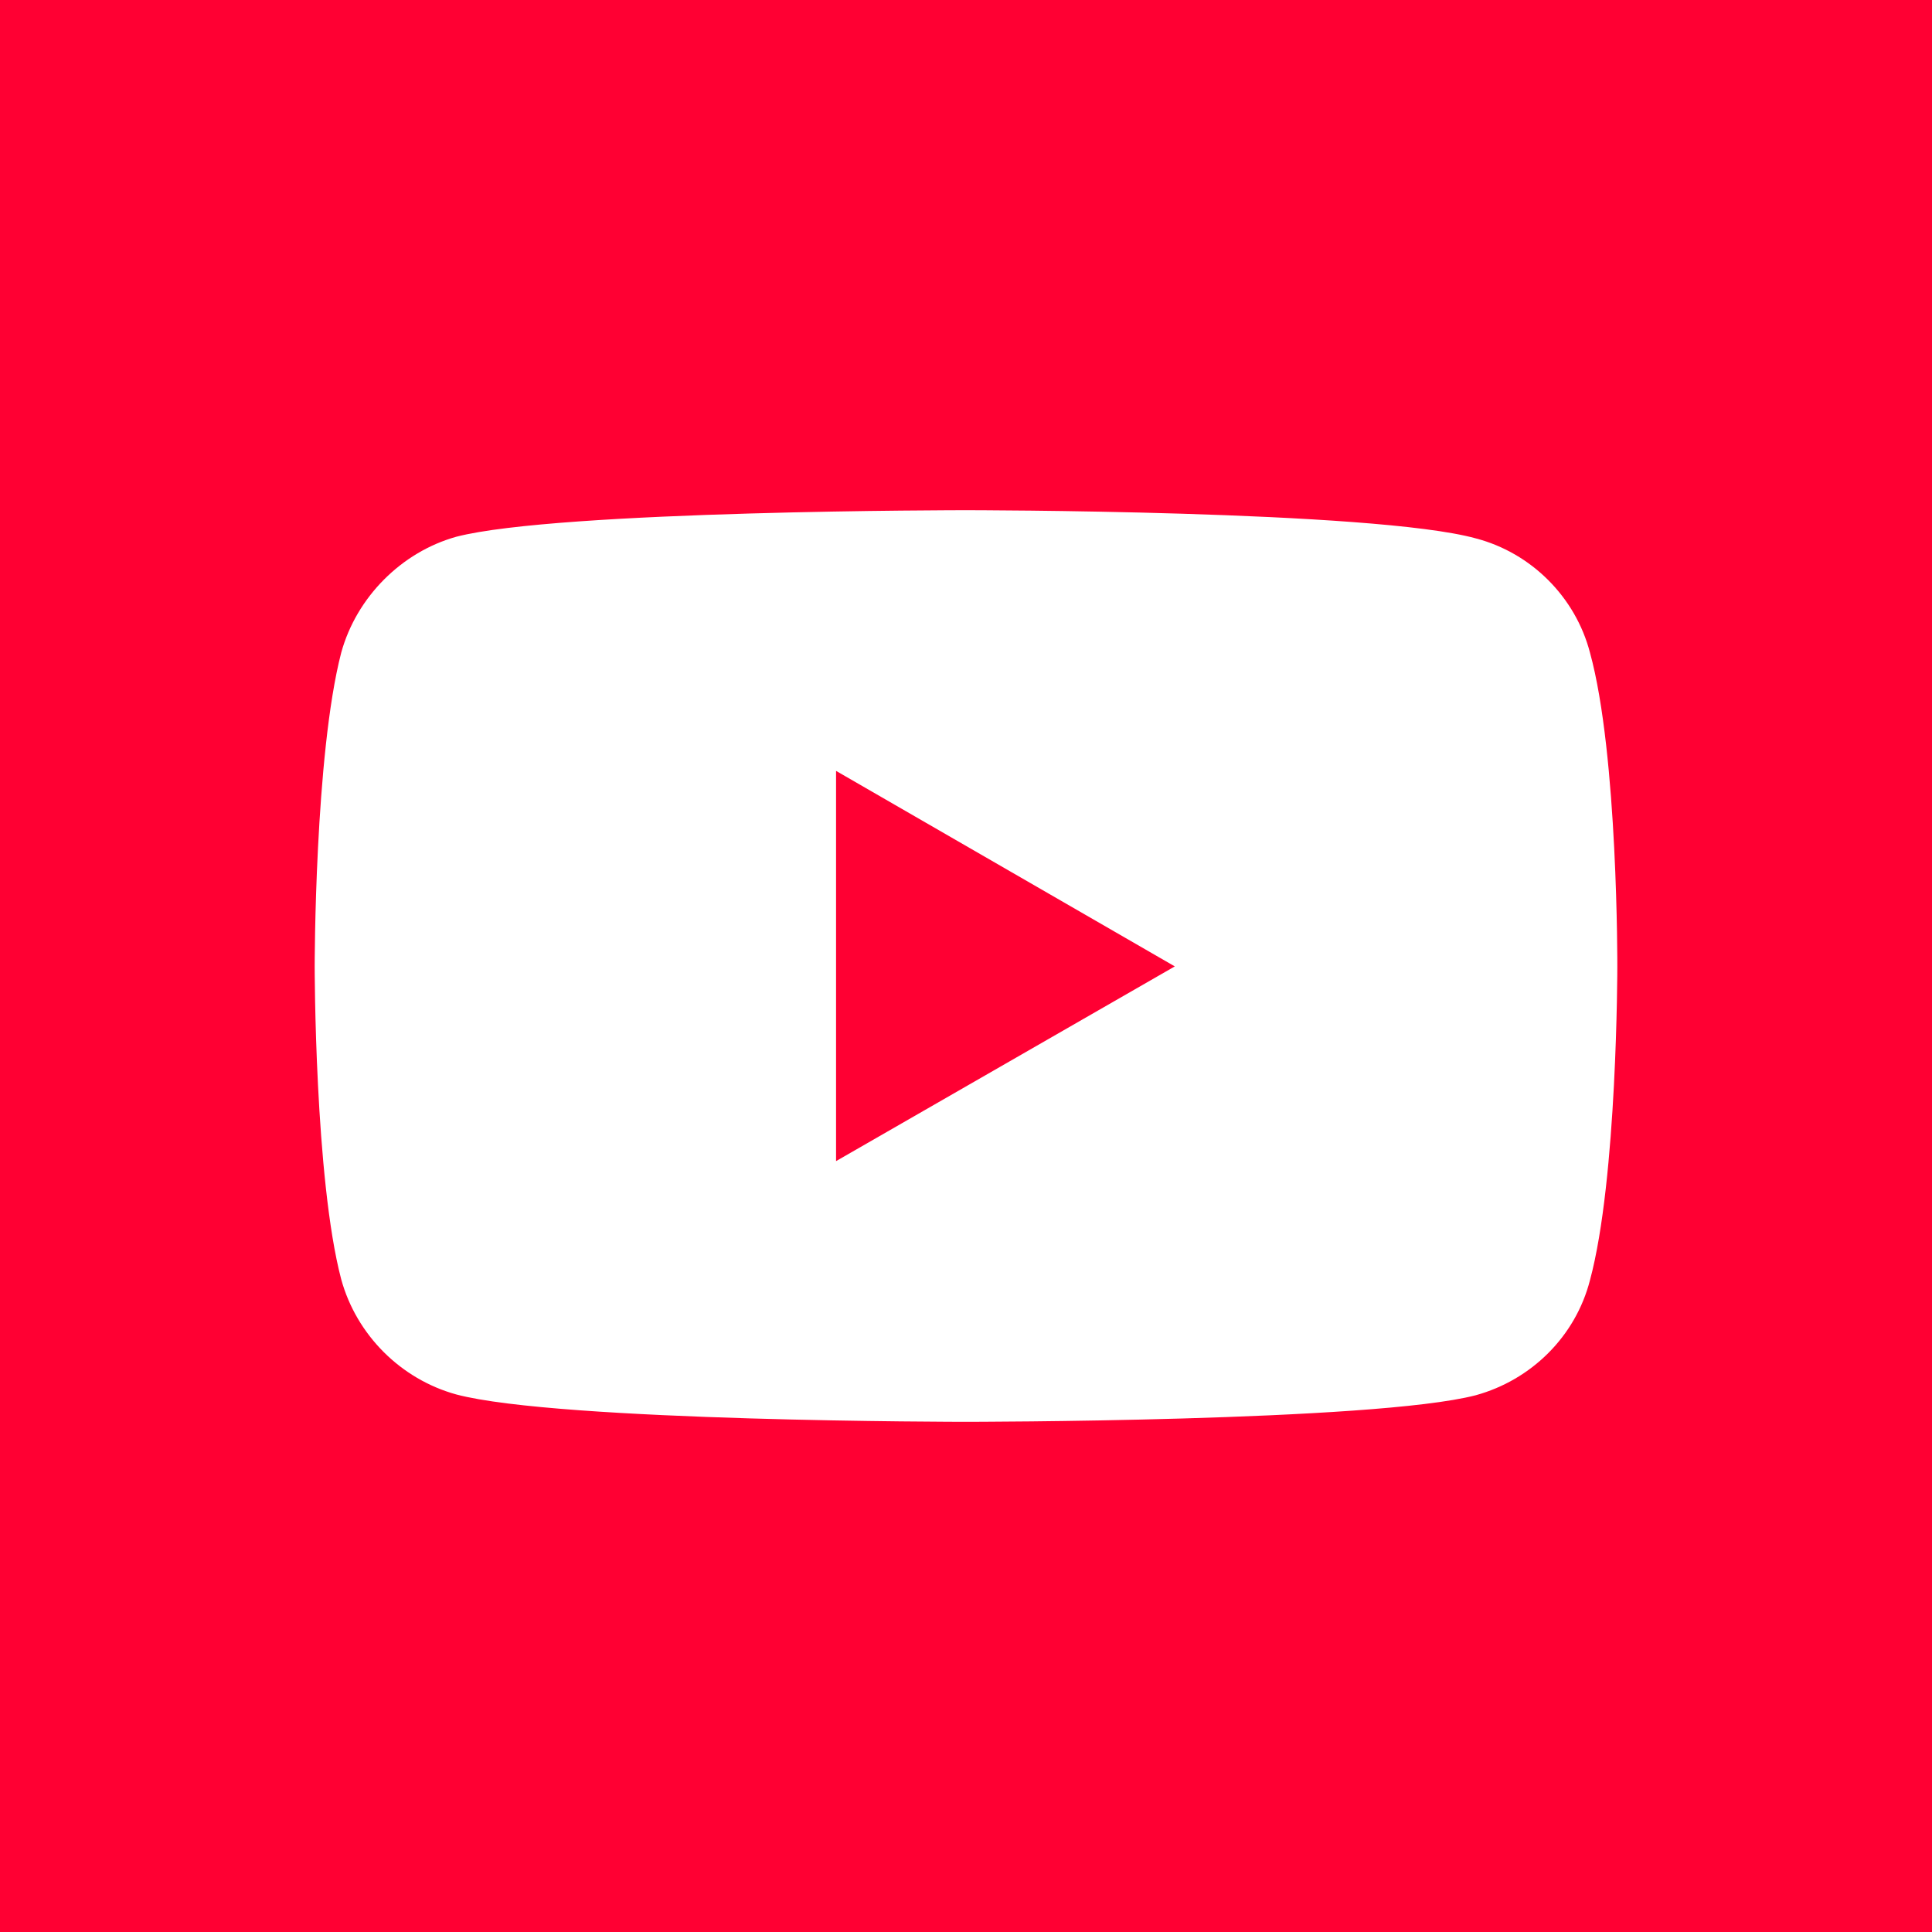
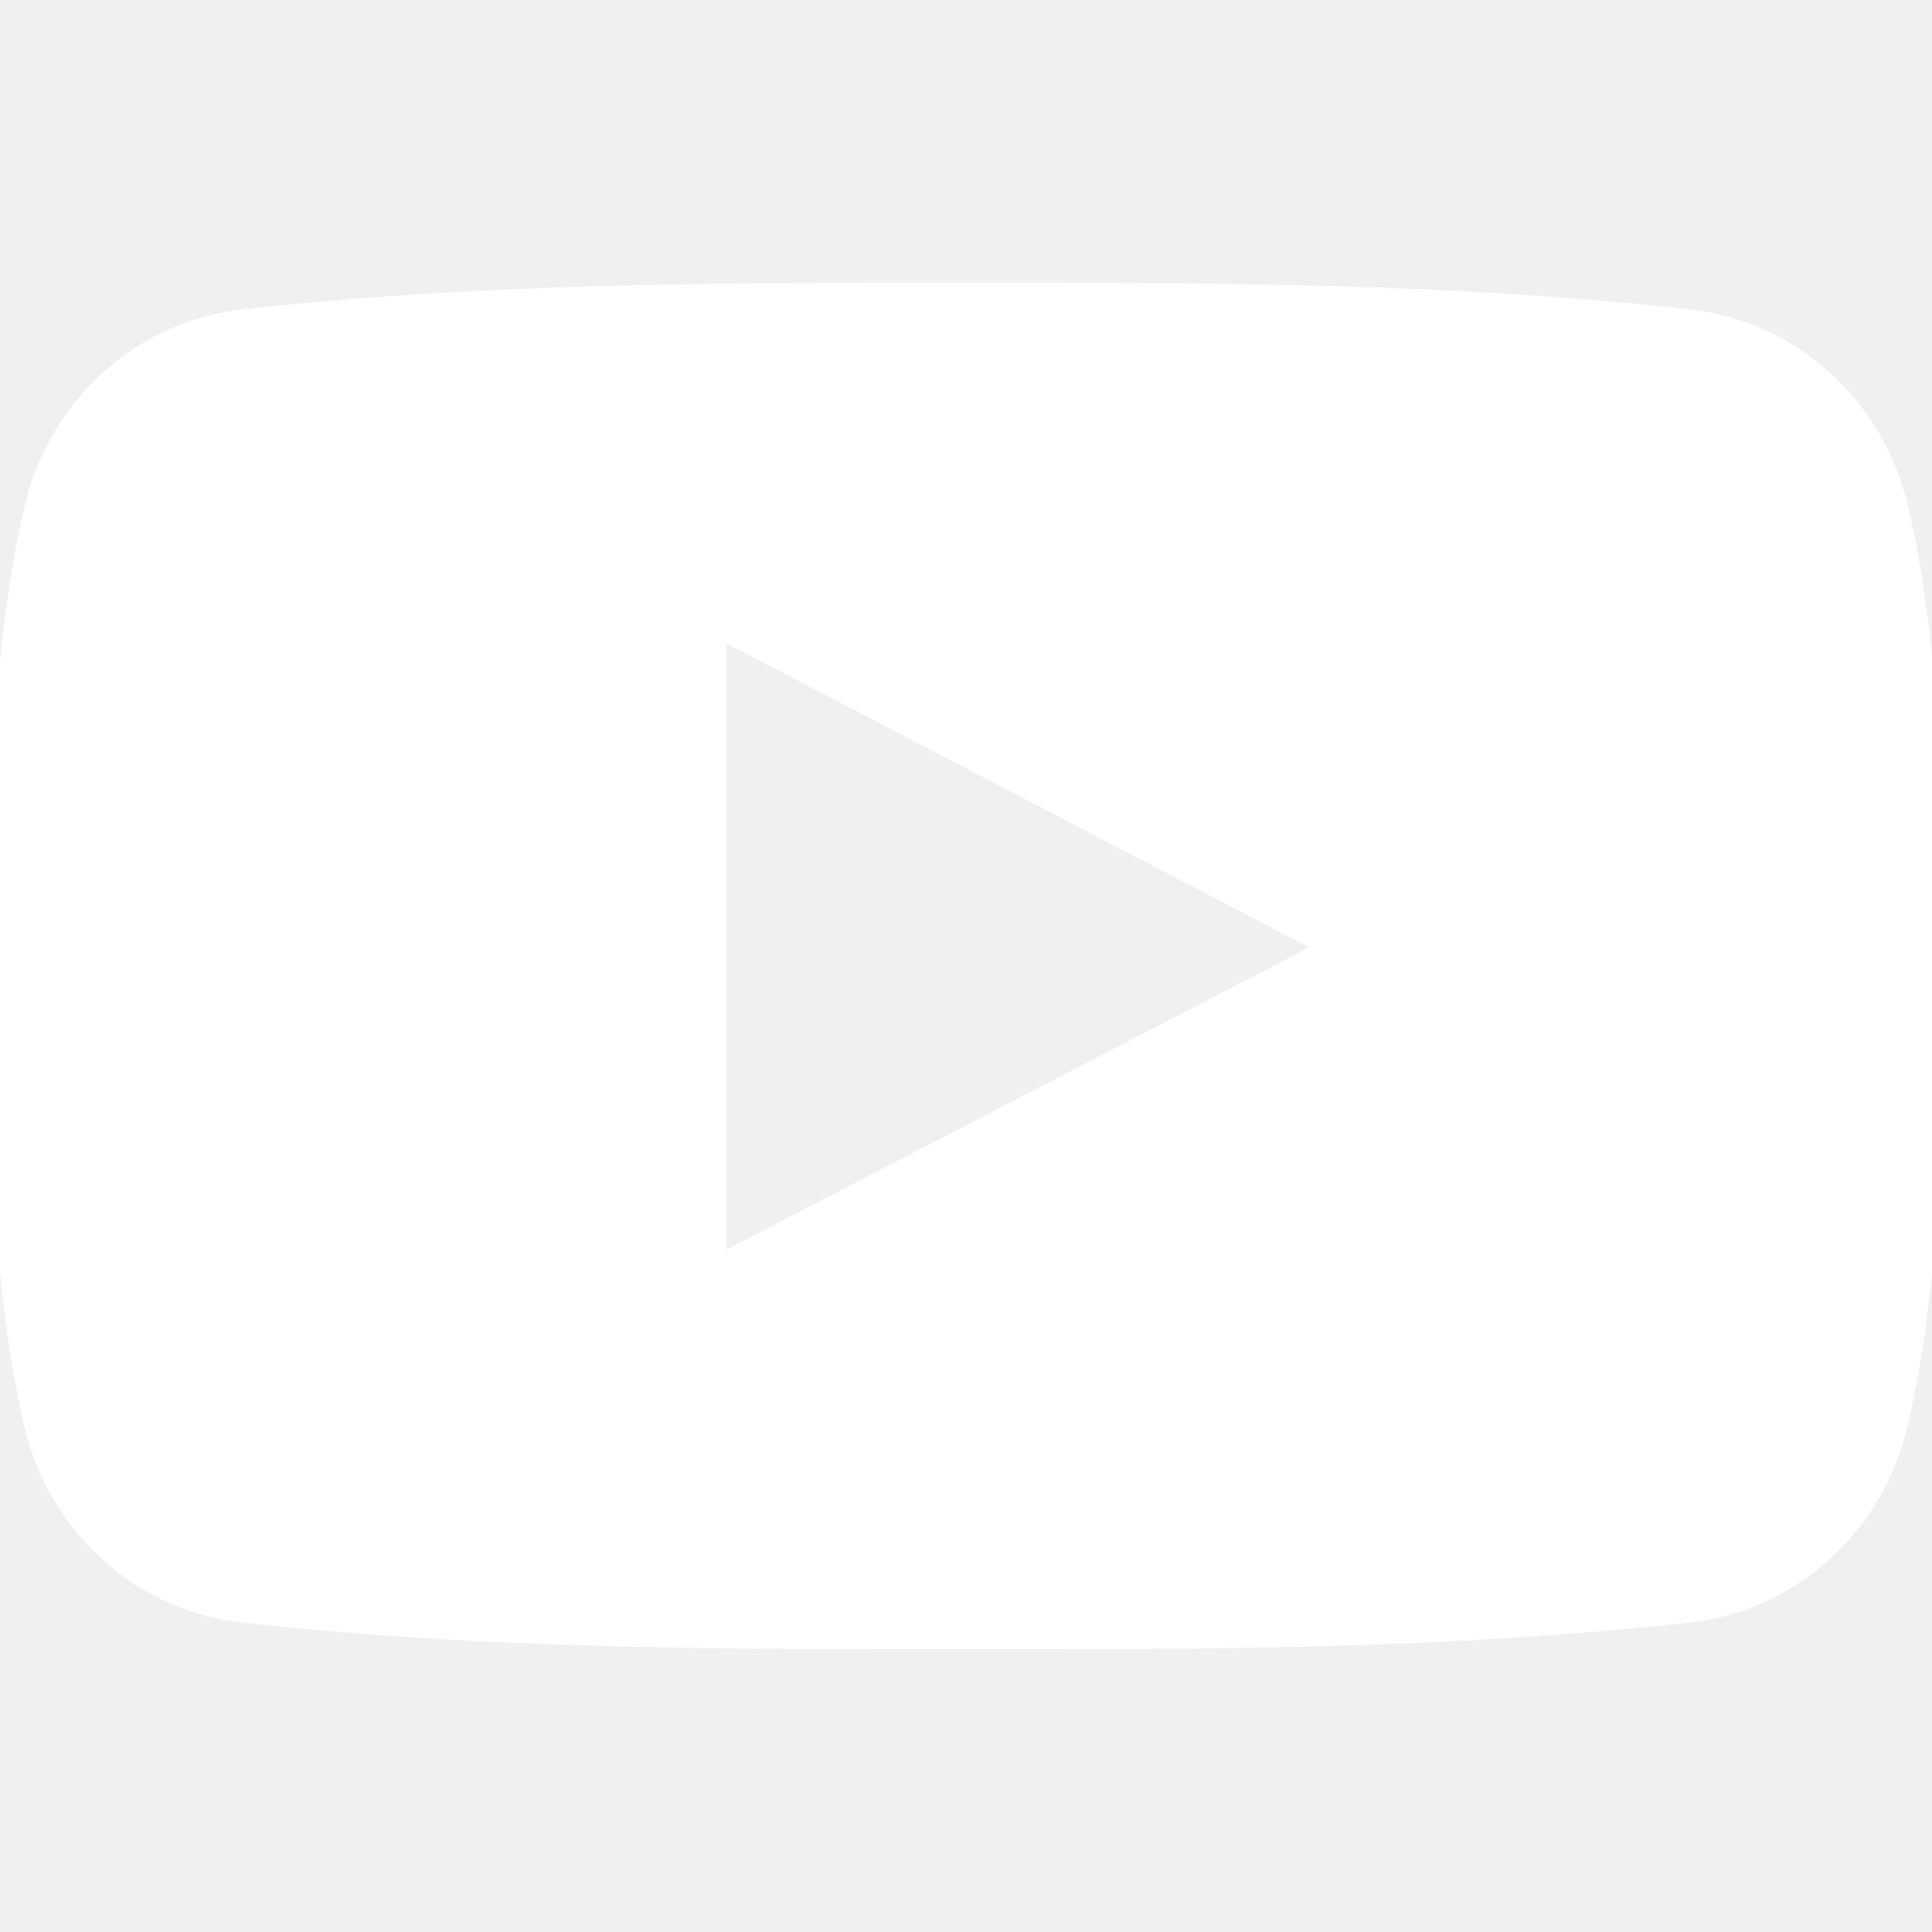
- <svg xmlns="http://www.w3.org/2000/svg" version="1.1" id="Слой_1" x="0px" y="0px" width="1000" height="1000" viewBox="0 0 1000 1000" xml:space="preserve">
-   <defs id="defs15">
-     <pattern y="0" x="0" height="6" width="6" patternUnits="userSpaceOnUse" id="EMFhbasepattern" />
-   </defs>
-   <g id="g4189" transform="scale(2.5)">
-     <rect width="400" height="400" id="rect4" style="fill:#ff0033;fill-opacity:1" x="0" y="0" />
-     <g transform="matrix(7.870176,0,0,7.870176,695.1955,-948.4235)" id="g4167" style="fill:#ffffff">
-       <path style="fill:#ffffff;fill-opacity:1;fill-rule:nonzero;stroke:none" d="m 149.938,79.223 c 0,0 -63.219,5.9e-5 -79.086,4.123 -8.496,2.374 -15.491,9.37 -17.865,17.99 -4.123,15.867 -4.123,48.727 -4.123,48.727 0,0 9.4e-5,32.984 4.123,48.602 2.374,8.621 9.245,15.491 17.865,17.865 15.992,4.248 79.086,4.248 79.086,4.248 0,0 63.344,-5e-5 79.211,-4.123 8.621,-2.374 15.491,-9.12 17.74,-17.865 4.248,-15.742 4.248,-48.602 4.248,-48.602 0,0 0.125,-32.984 -4.248,-48.852 -2.249,-8.621 -9.119,-15.491 -17.74,-17.74 -15.867,-4.373 -79.211,-4.373 -79.211,-4.373 z m -20.115,40.48 52.6,30.359 -52.6,30.234 z" transform="matrix(0.169416,0,0,0.169416,-88.33291,120.5086)" id="path4156" />
+ <svg xmlns="http://www.w3.org/2000/svg" fill="#fff" version="1.1" id="Capa_1" width="800px" height="800px" viewBox="0 0 96.875 96.875" xml:space="preserve" stroke="#fff">
+   <g id="SVGRepo_bgCarrier" stroke-width="0" />
+   <g id="SVGRepo_tracerCarrier" stroke-linecap="round" stroke-linejoin="round" />
+   <g id="SVGRepo_iconCarrier">
+     <g>
+       <path d="M95.201,25.538c-1.186-5.152-5.4-8.953-10.473-9.52c-12.013-1.341-24.172-1.348-36.275-1.341 c-12.105-0.007-24.266,0-36.279,1.341c-5.07,0.567-9.281,4.368-10.467,9.52C0.019,32.875,0,40.884,0,48.438 C0,55.992,0,64,1.688,71.336c1.184,5.151,5.396,8.952,10.469,9.52c12.012,1.342,24.172,1.349,36.277,1.342 c12.107,0.007,24.264,0,36.275-1.342c5.07-0.567,9.285-4.368,10.471-9.52c1.689-7.337,1.695-15.345,1.695-22.898 C96.875,40.884,96.889,32.875,95.201,25.538z M35.936,63.474c0-10.716,0-21.32,0-32.037c10.267,5.357,20.466,10.678,30.798,16.068 C56.434,52.847,46.23,58.136,35.936,63.474z" />
    </g>
  </g>
</svg>
